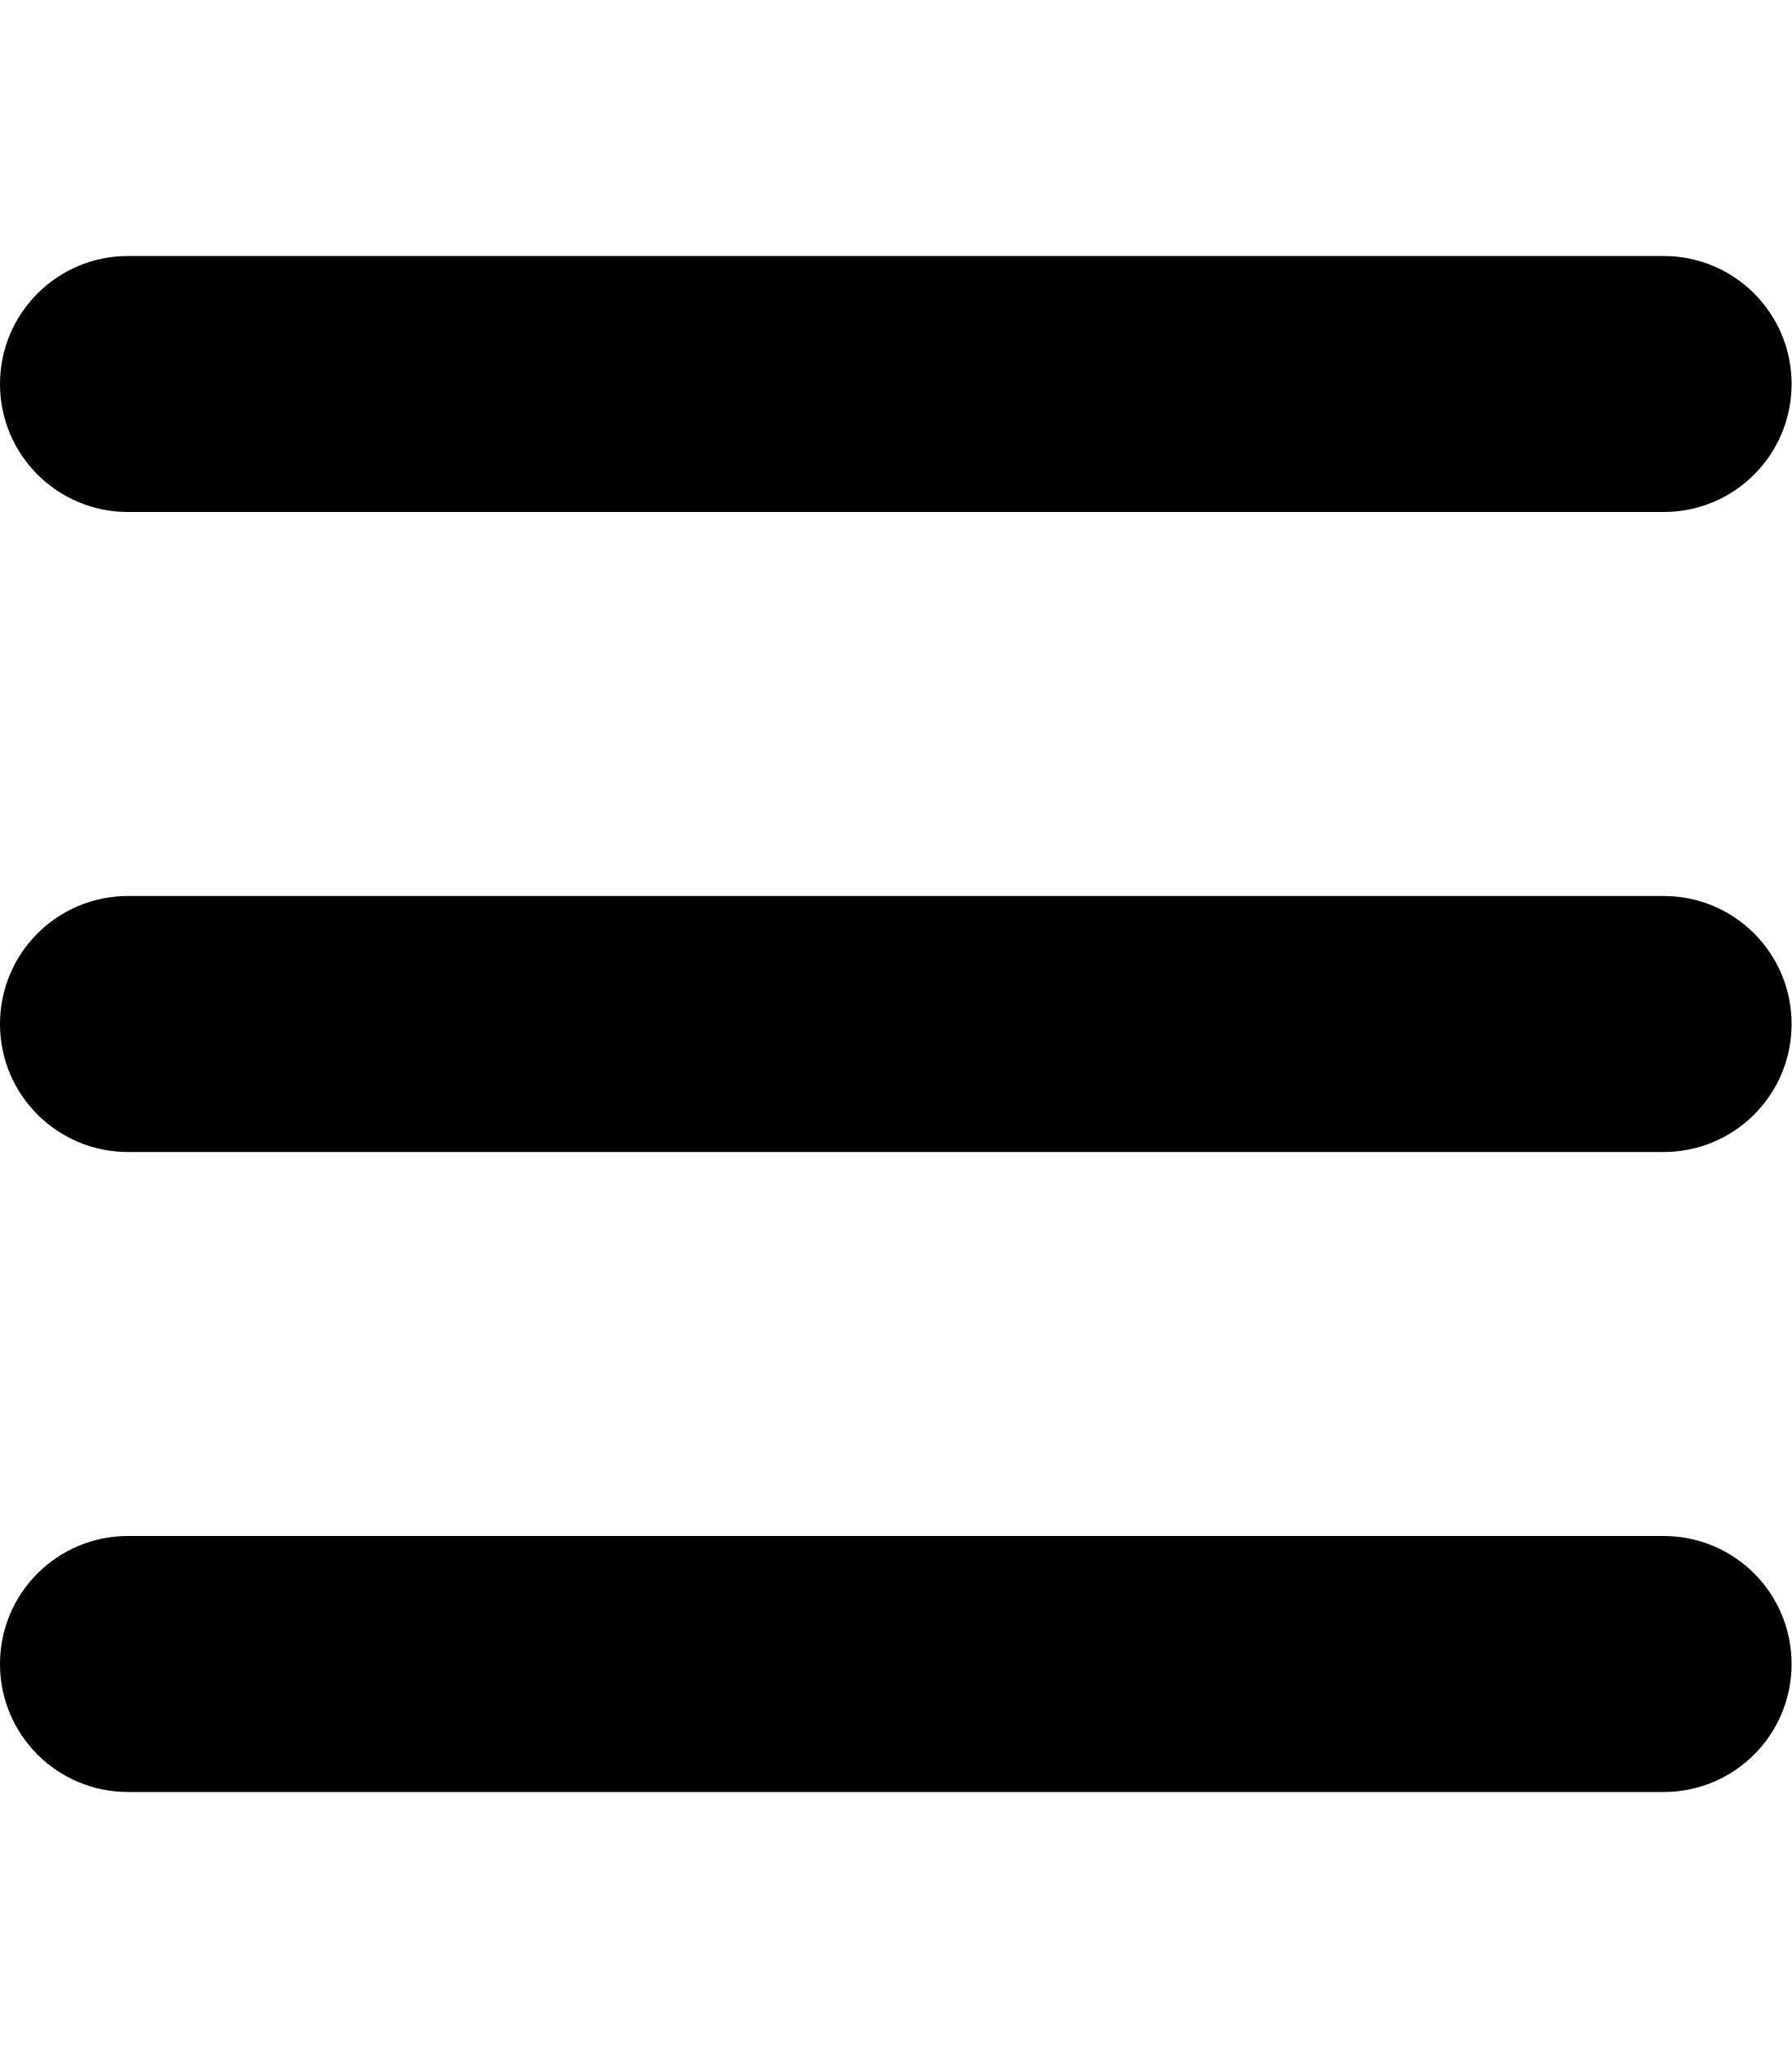
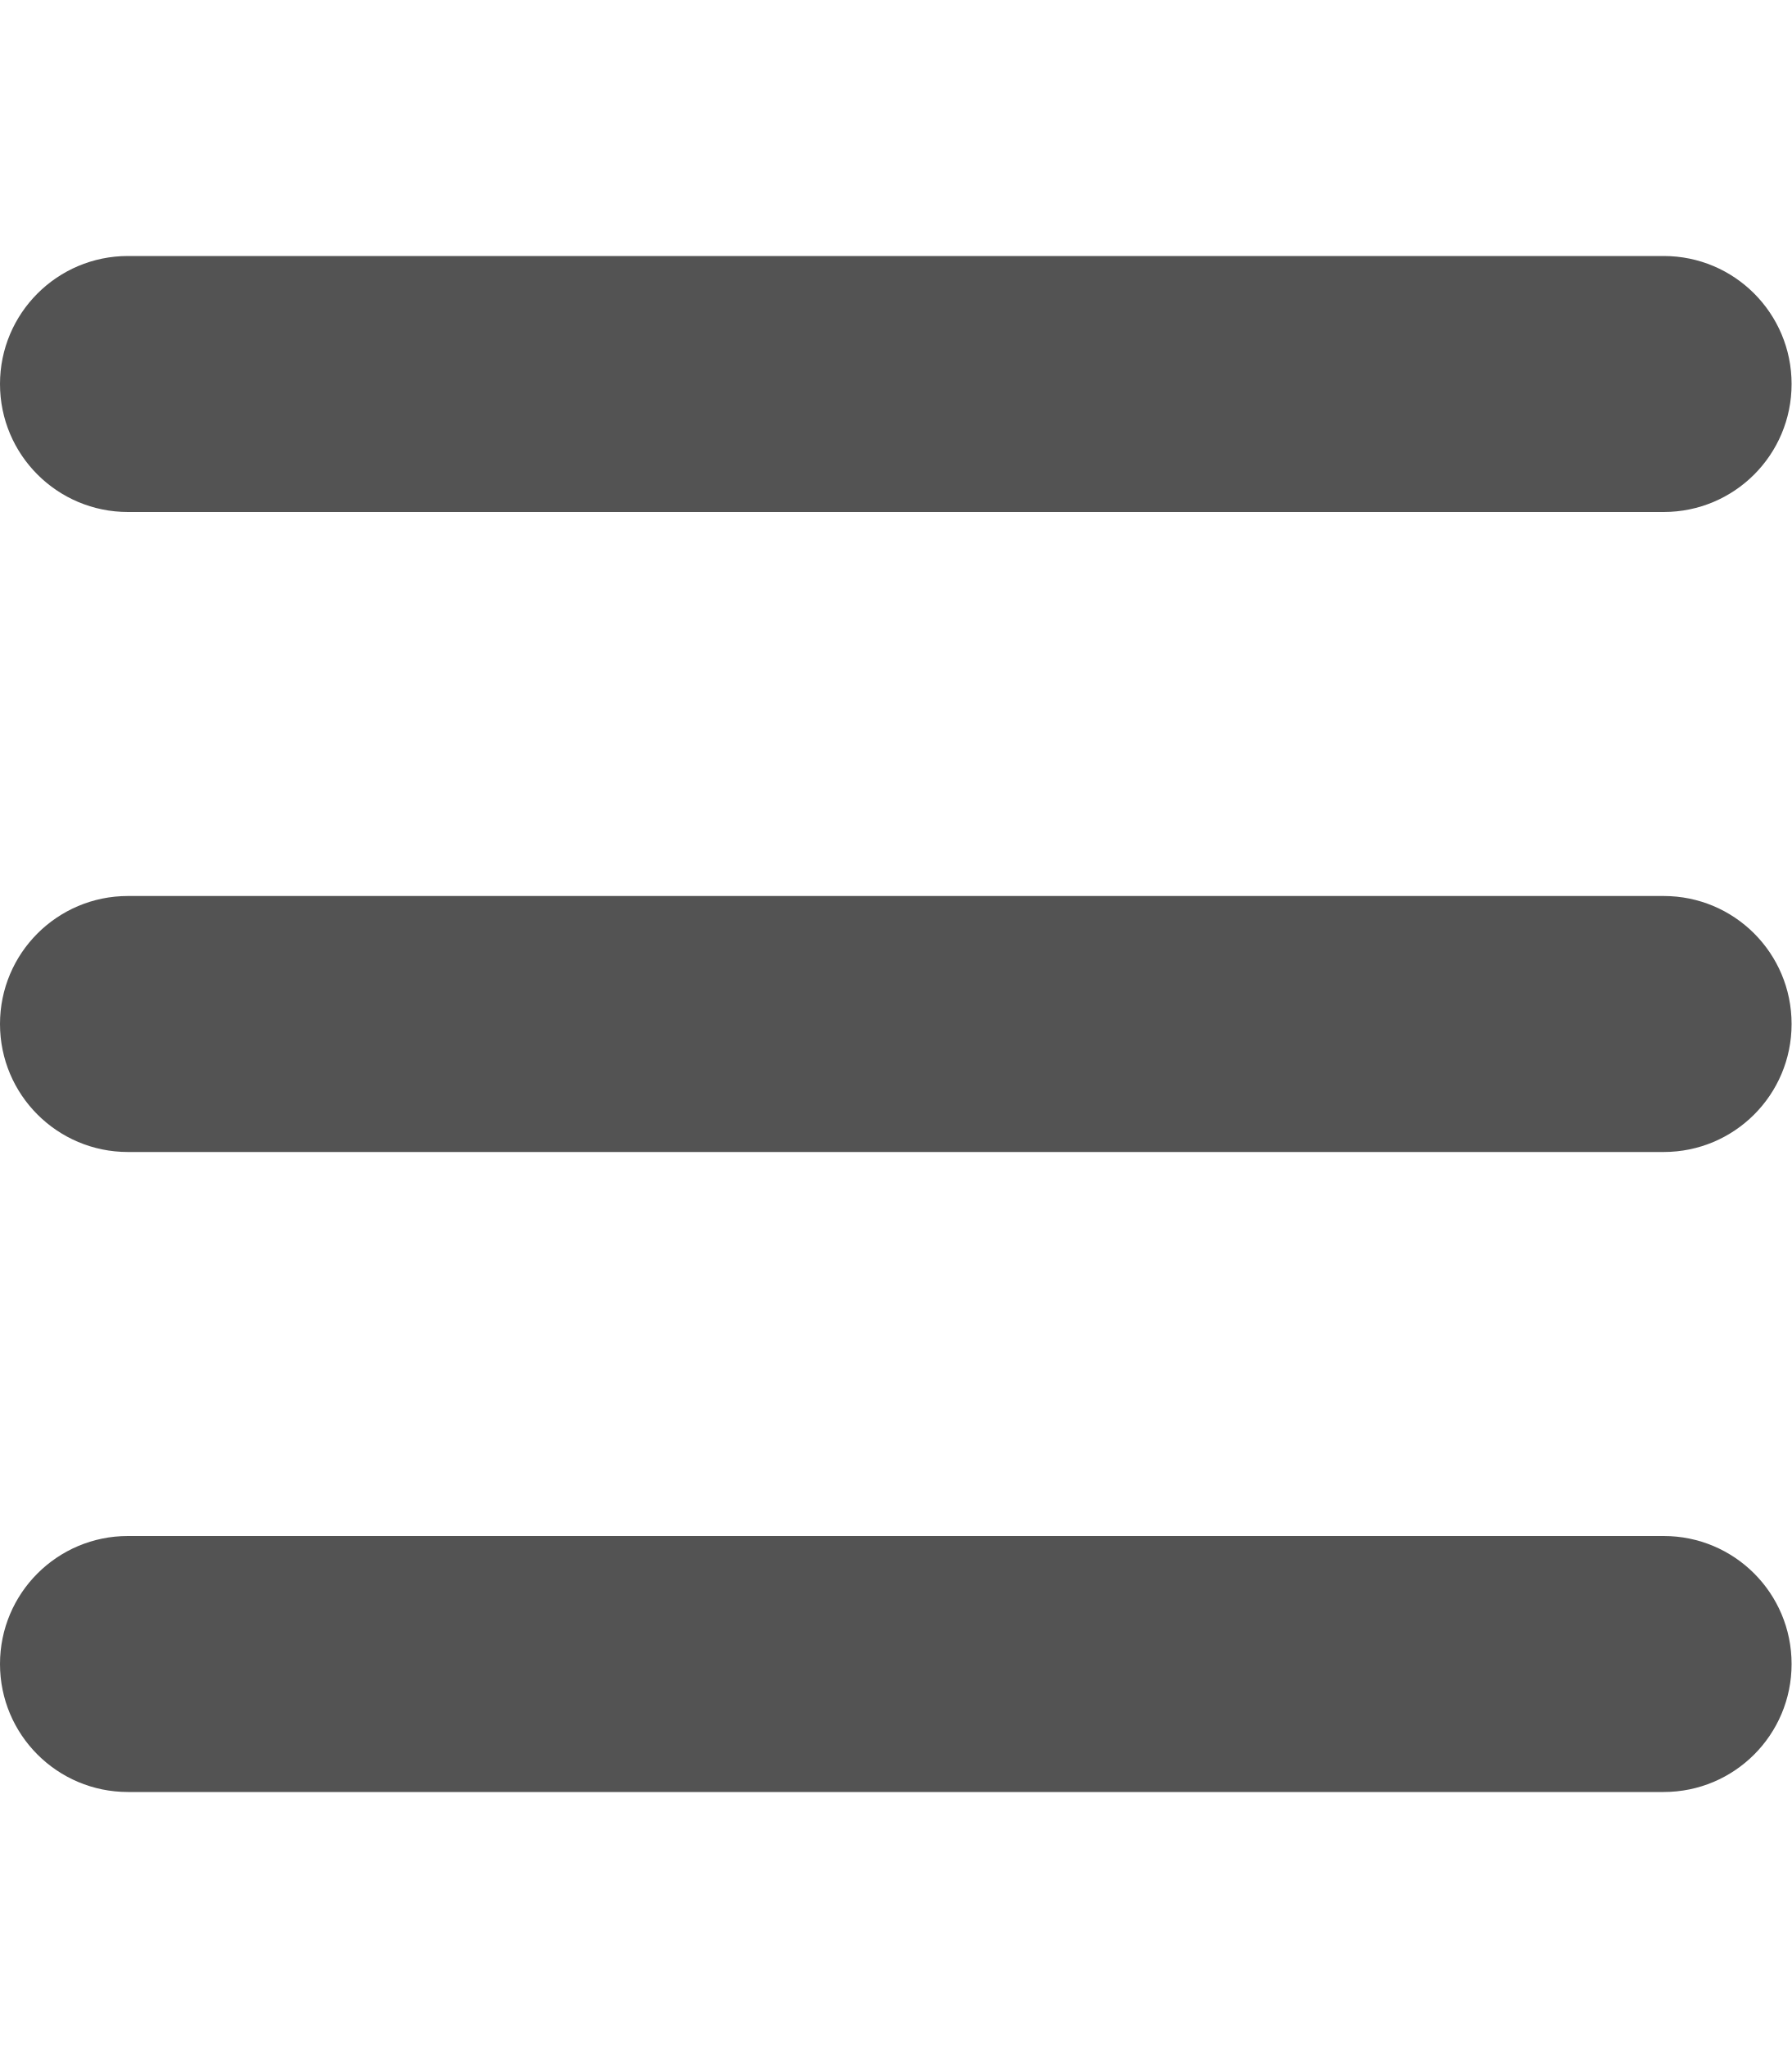
<svg xmlns="http://www.w3.org/2000/svg" viewBox="0 0 448 512">
-   <path d="M0 96C0 78.33 14.33 64 32 64H416C433.7 64 448 78.33 448 96C448 113.7 433.7 128 416 128H32C14.33 128 0 113.7 0 96zM0 256C0 238.3 14.33 224 32 224H416C433.7 224 448 238.3 448 256C448 273.7 433.7 288 416 288H32C14.33 288 0 273.7 0 256zM416 448H32C14.33 448 0 433.7 0 416C0 398.3 14.33 384 32 384H416C433.7 384 448 398.3 448 416C448 433.7 433.7 448 416 448z" />
+   <path d="M0 96C0 78.33 14.33 64 32 64H416C433.7 64 448 78.33 448 96C448 113.7 433.7 128 416 128H32C14.33 128 0 113.7 0 96zM0 256C0 238.3 14.33 224 32 224H416C433.7 224 448 238.3 448 256C448 273.7 433.7 288 416 288H32C14.33 288 0 273.7 0 256zM416 448H32C14.33 448 0 433.7 0 416C0 398.3 14.33 384 32 384H416C433.7 384 448 398.3 448 416C448 433.7 433.7 448 416 448z" style="fill:#535353;fill-opacity:1" />
</svg>
